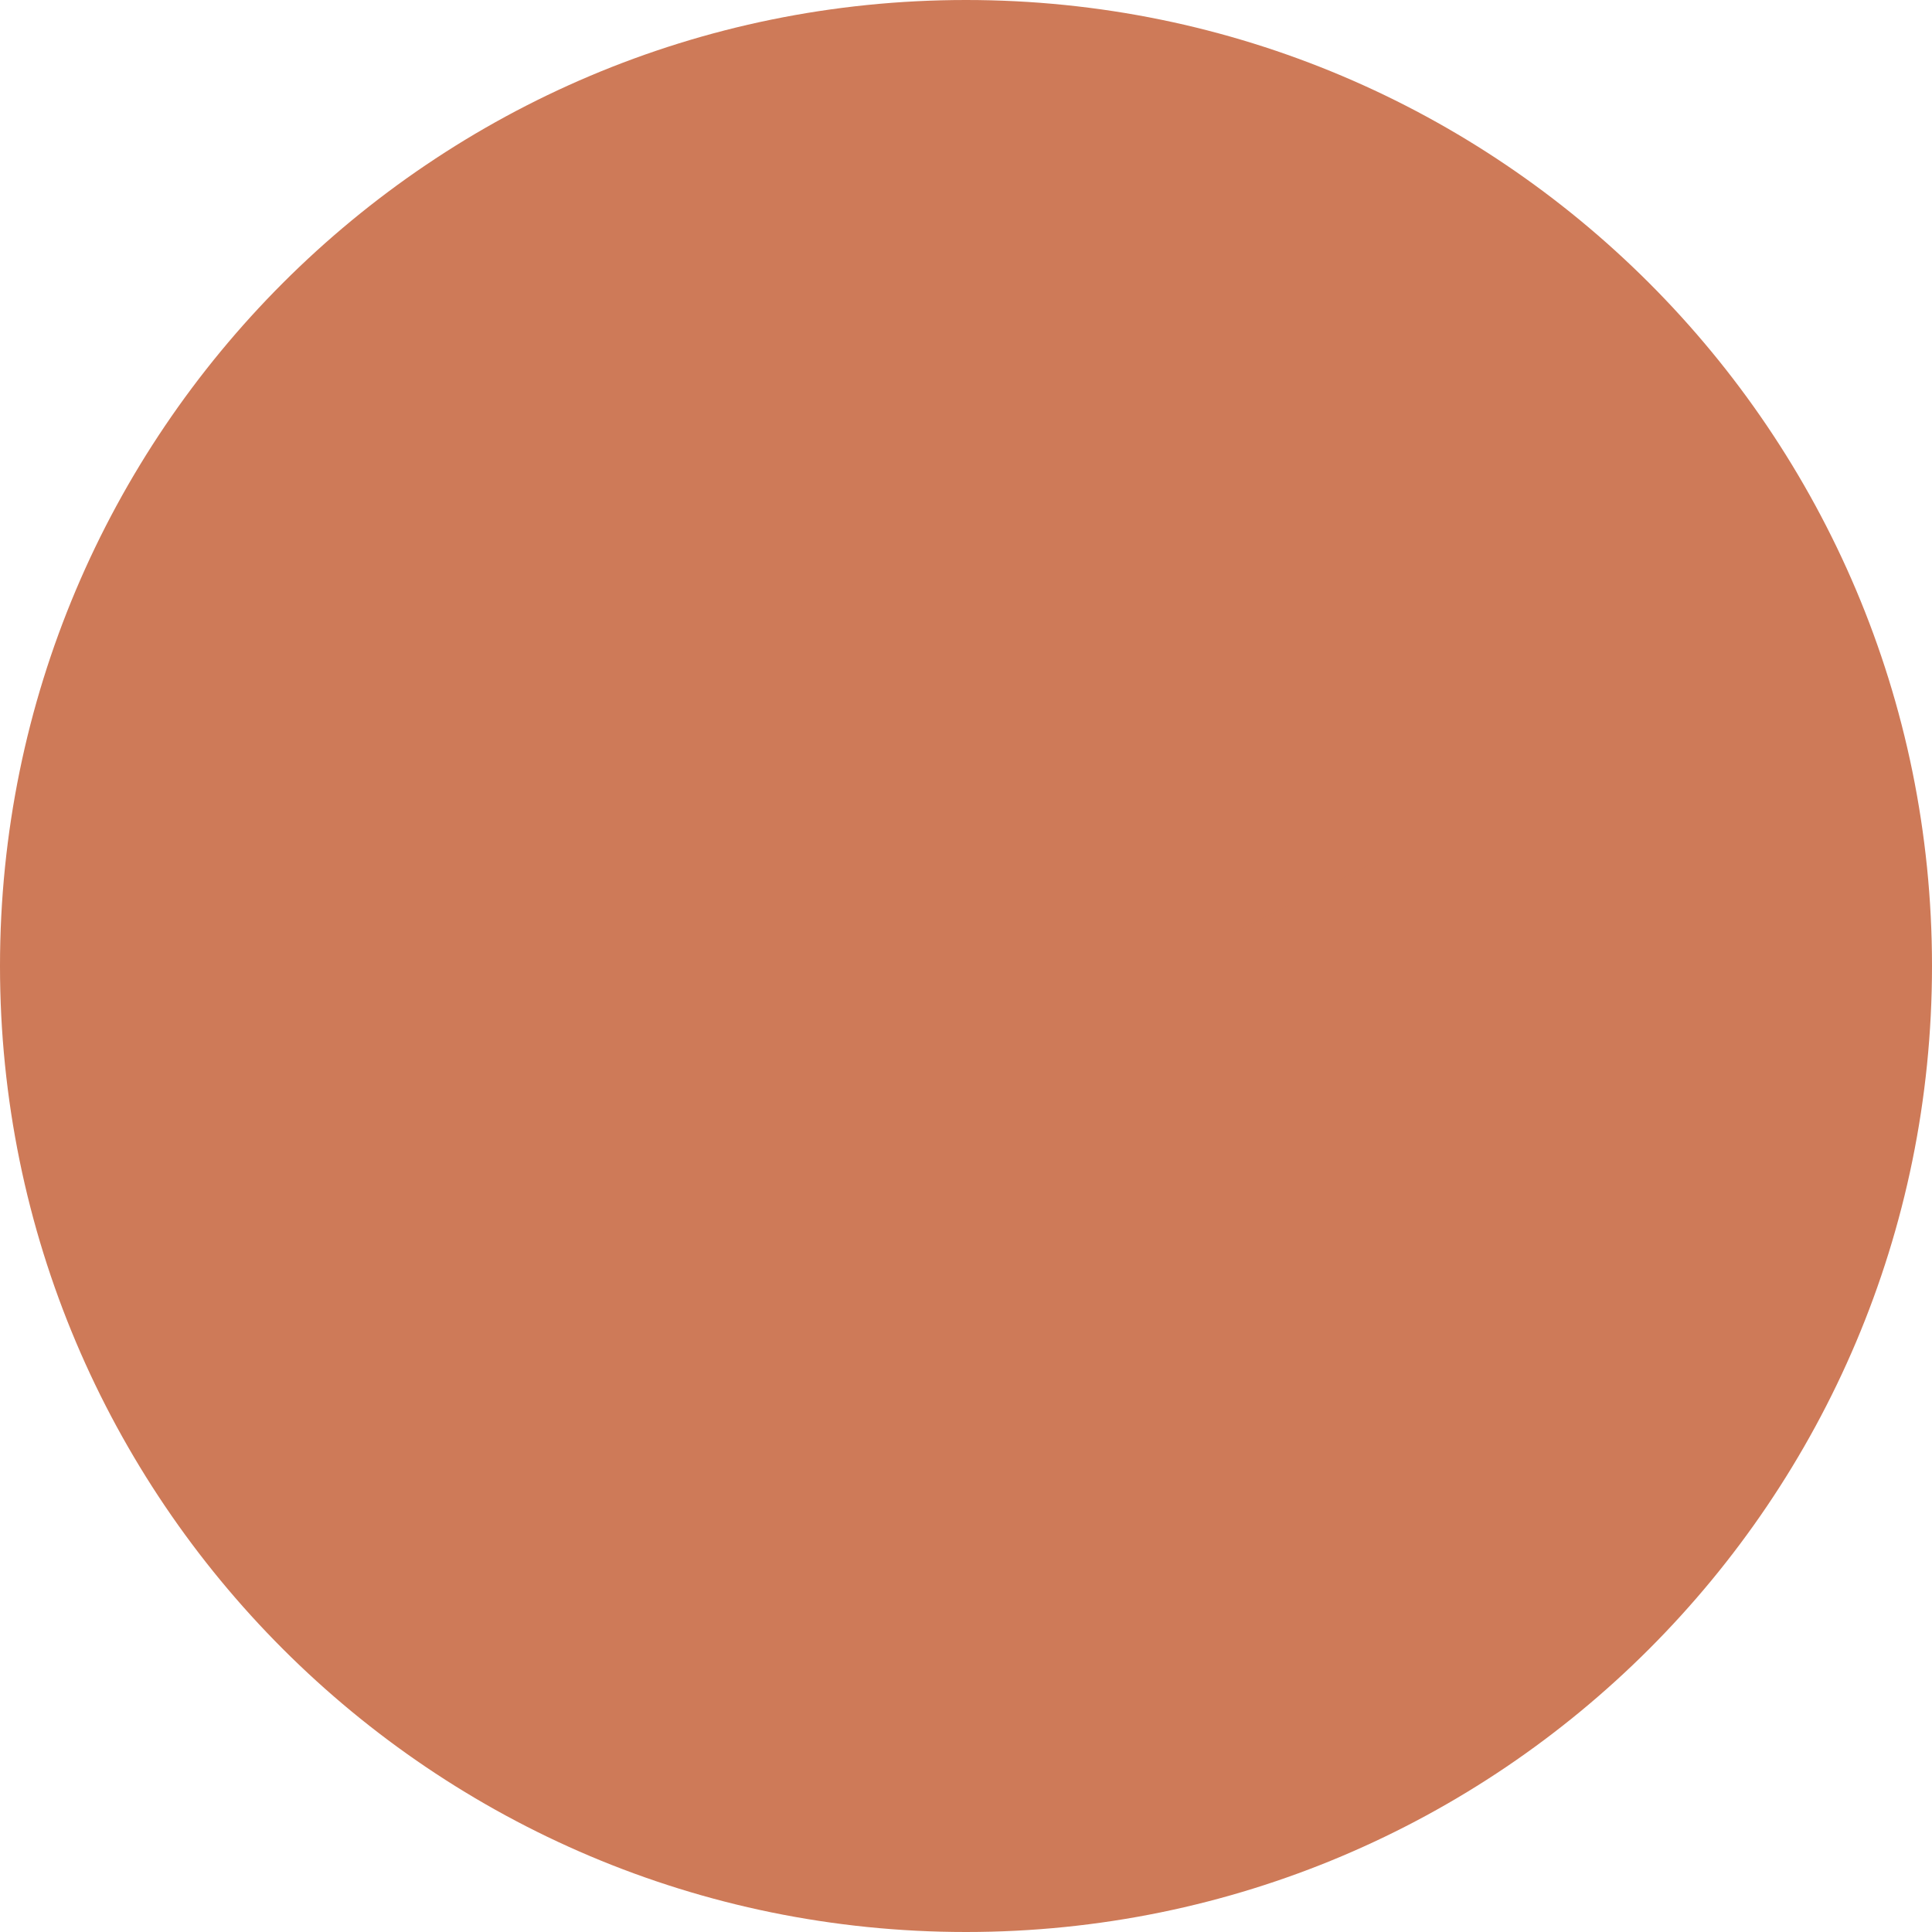
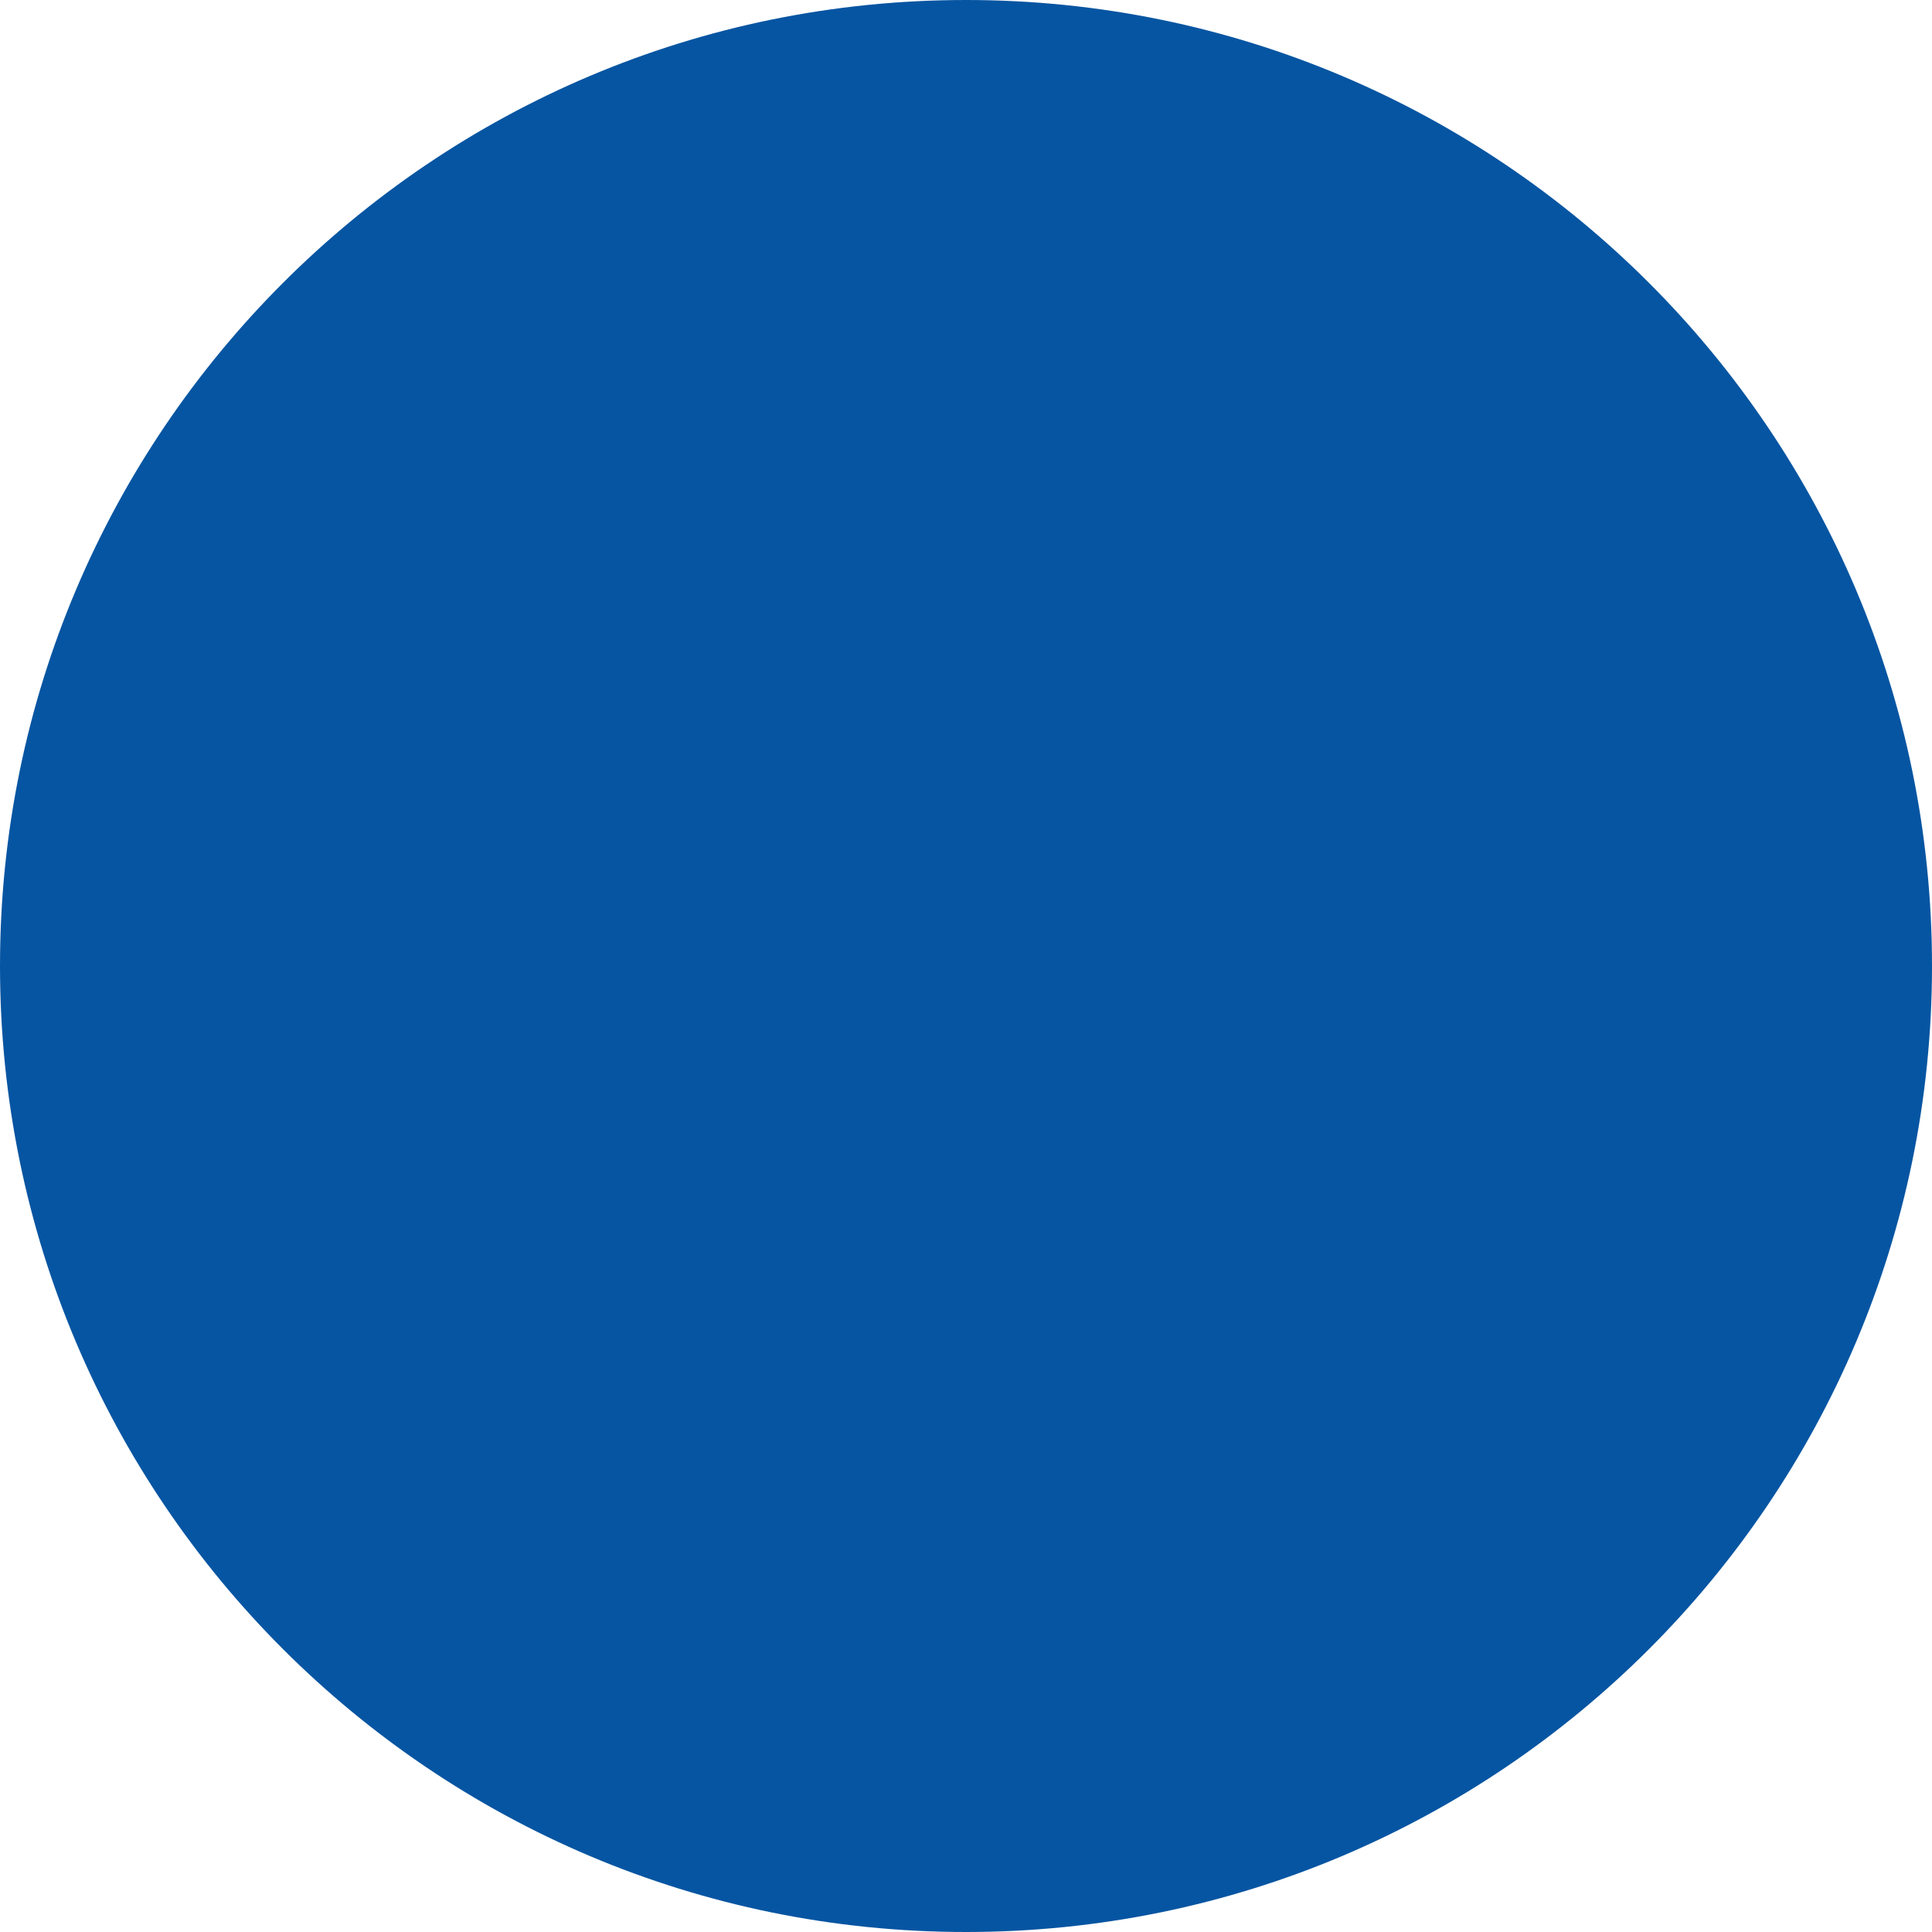
<svg xmlns="http://www.w3.org/2000/svg" width="68" height="68" viewBox="0 0 68 68" fill="none">
-   <circle cx="34" cy="34" r="34" fill="#CE7A58" />
-   <path d="M34.262 37.426C33.945 37.584 33.59 37.667 33.237 37.667C32.883 37.667 32.529 37.584 32.212 37.426L21.014 31.827V42.251C21.014 45.678 26.383 48.362 33.237 48.362C40.09 48.362 45.459 45.678 45.459 42.251V31.827L34.262 37.426Z" fill="#CE7A58" />
-   <path d="M46.987 31.063V39.196C46.987 39.618 47.329 39.959 47.751 39.959C48.172 39.959 48.514 39.618 48.514 39.196V30.299L46.987 31.063Z" fill="#CE7A58" />
-   <path d="M50.331 26.266L33.525 19.391C33.34 19.314 33.132 19.314 32.947 19.391L16.142 26.266C15.864 26.38 15.679 26.645 15.667 26.944C15.656 27.244 15.821 27.522 16.089 27.657L32.894 36.06C33.002 36.113 33.12 36.14 33.237 36.14C33.353 36.14 33.471 36.113 33.578 36.06L50.384 27.657C50.652 27.522 50.817 27.244 50.805 26.944C50.794 26.645 50.609 26.38 50.331 26.266Z" fill="#CE7A58" />
+   <circle cx="34" cy="34" r="34" fill="#0655a2" />
+   <path d="M34.262 37.426C33.945 37.584 33.59 37.667 33.237 37.667C32.883 37.667 32.529 37.584 32.212 37.426L21.014 31.827V42.251C21.014 45.678 26.383 48.362 33.237 48.362C40.09 48.362 45.459 45.678 45.459 42.251V31.827L34.262 37.426Z" fill="#0655a2" />
+   <path d="M46.987 31.063V39.196C46.987 39.618 47.329 39.959 47.751 39.959C48.172 39.959 48.514 39.618 48.514 39.196V30.299L46.987 31.063Z" fill="#0655a2" />
+   <path d="M50.331 26.266L33.525 19.391C33.34 19.314 33.132 19.314 32.947 19.391L16.142 26.266C15.864 26.38 15.679 26.645 15.667 26.944C15.656 27.244 15.821 27.522 16.089 27.657L32.894 36.06C33.002 36.113 33.12 36.14 33.237 36.14C33.353 36.14 33.471 36.113 33.578 36.06L50.384 27.657C50.652 27.522 50.817 27.244 50.805 26.944C50.794 26.645 50.609 26.38 50.331 26.266Z" fill="#0655a2" />
</svg>
